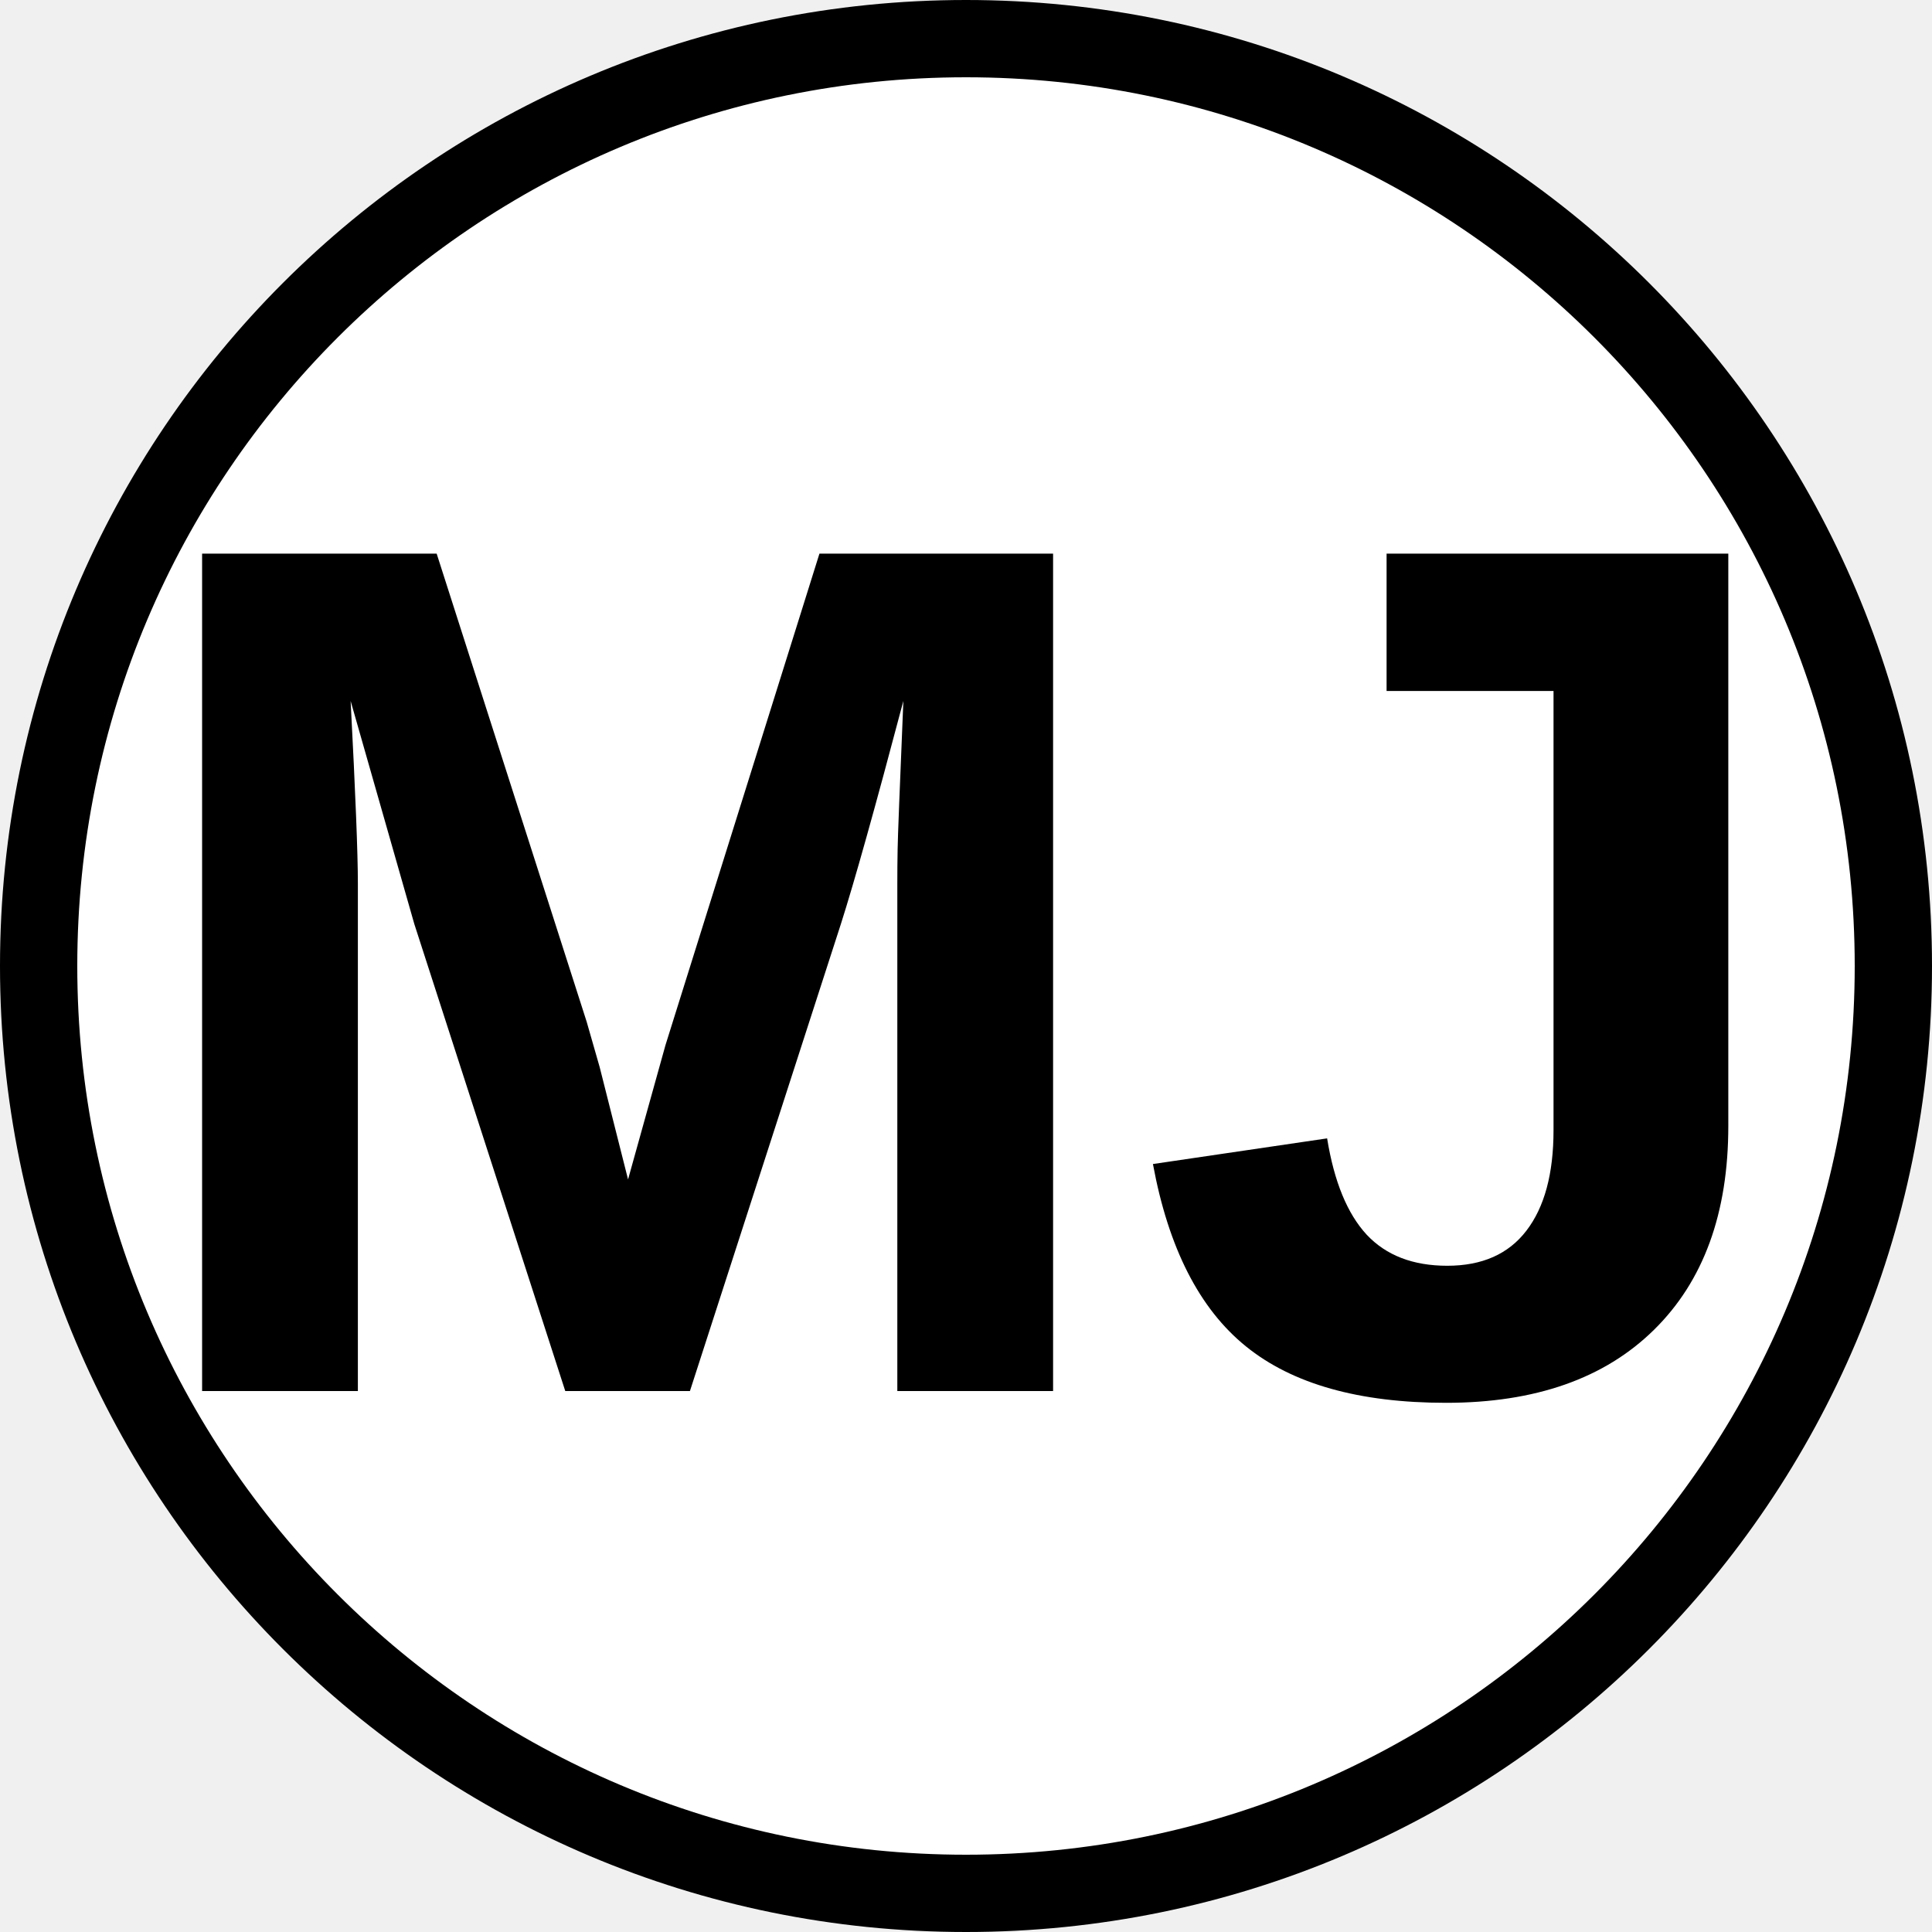
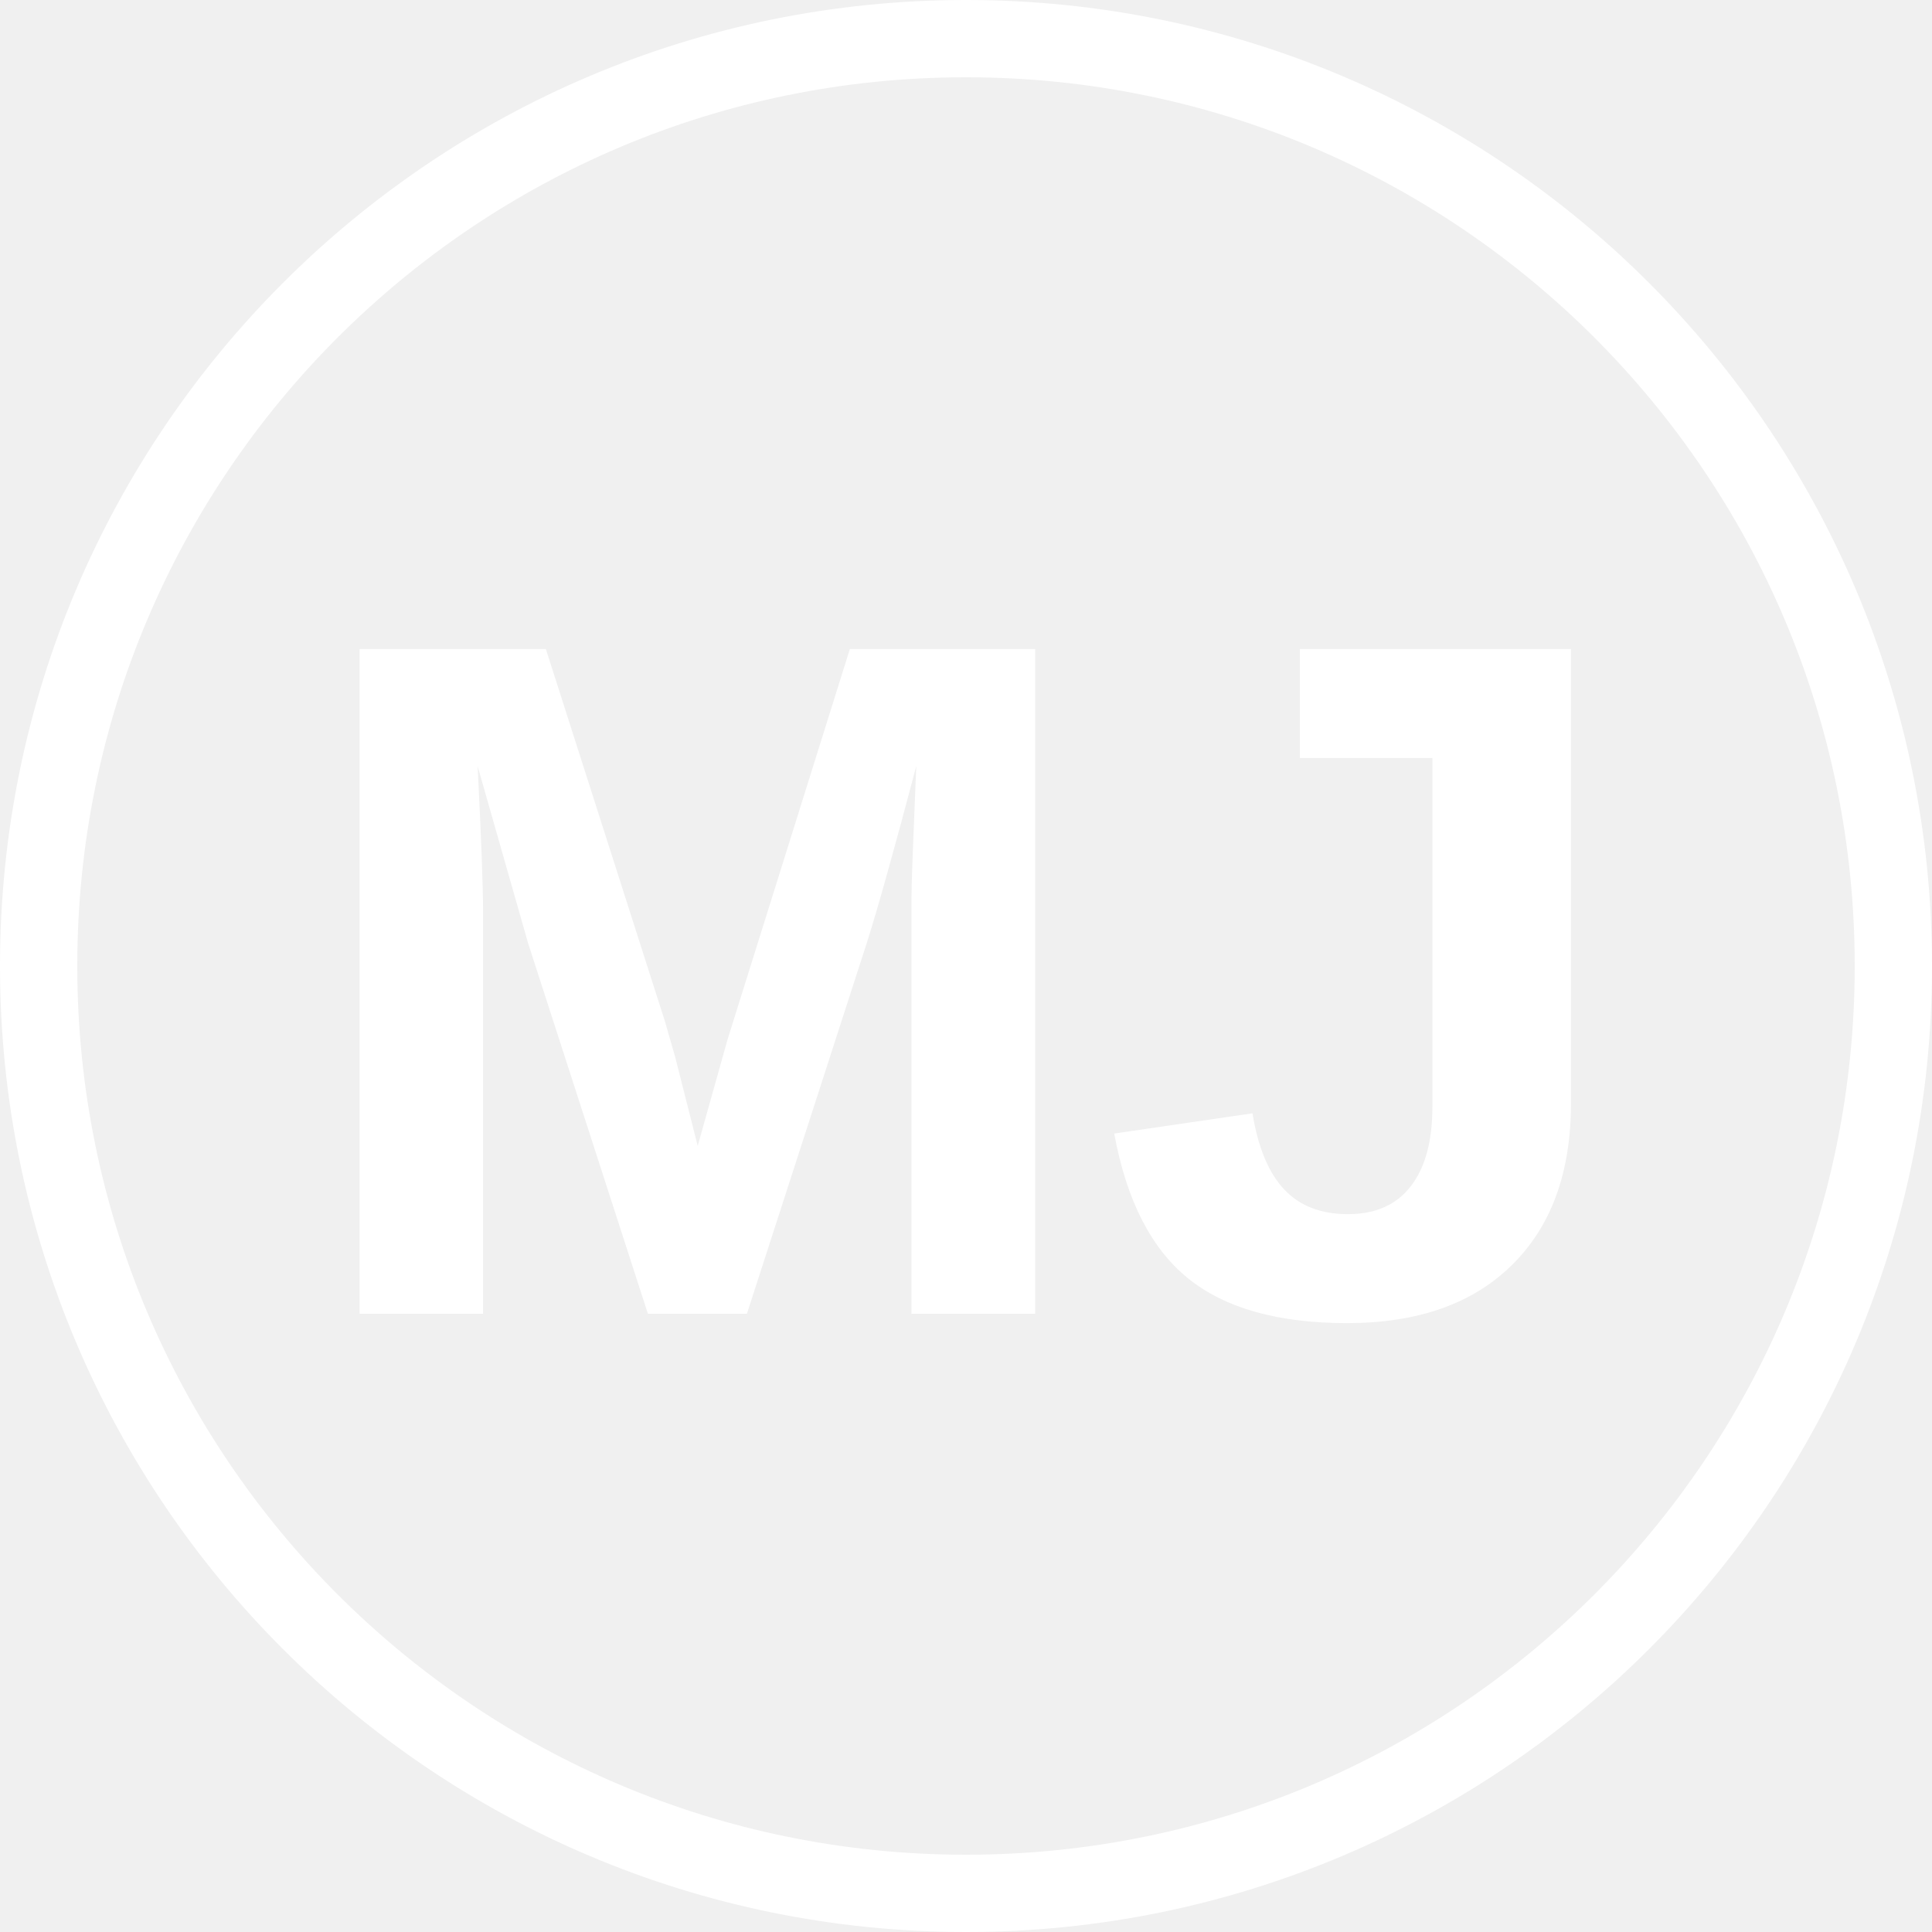
<svg xmlns="http://www.w3.org/2000/svg" viewBox="0 0 100 100">
-   <circle cx="50" cy="50" r="48" fill="white" stroke-width="4" stroke="black" />
-   <text x="50" y="72" font-family="Arial, sans-serif" font-size="63" font-weight="bold" fill="black" text-anchor="middle">MJ</text>
+   <circle cx="50" cy="50" r="48" fill="transparent" stroke="white" stroke-width="4" />
+   <text x="50" y="68" font-family="Arial, sans-serif" font-size="50" font-weight="bold" fill="white" text-anchor="middle">MJ</text>
</svg>
